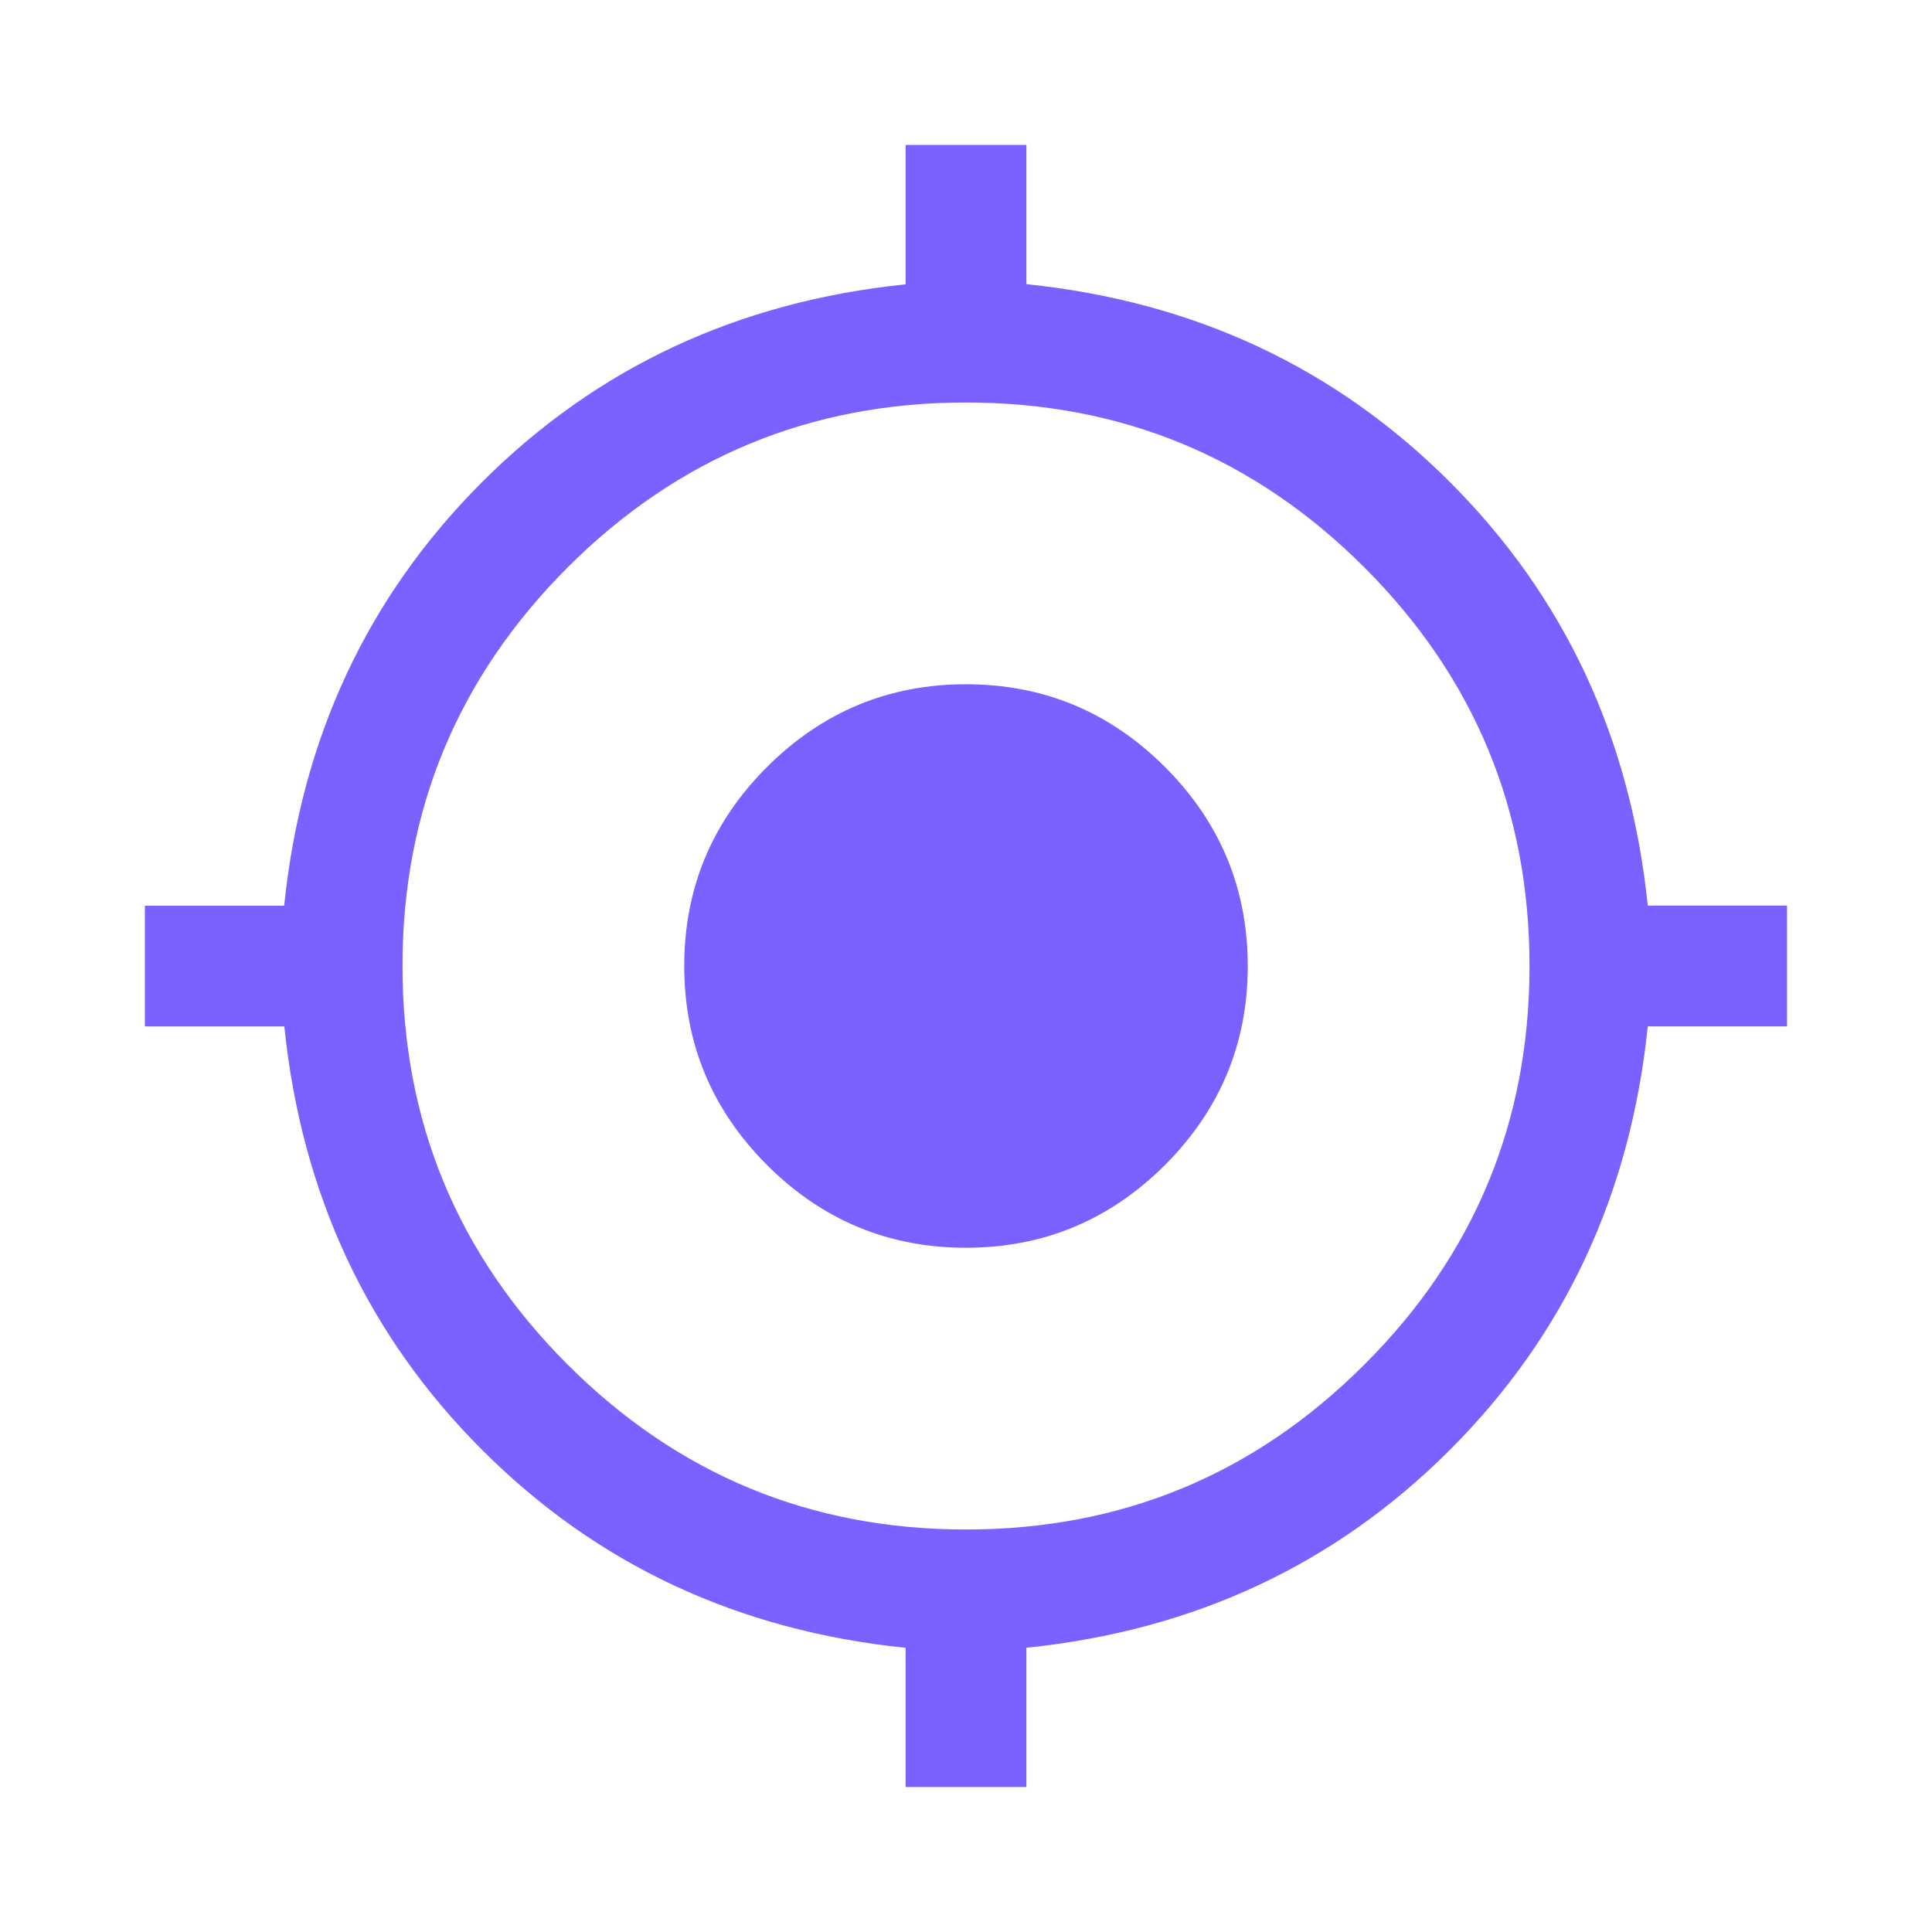
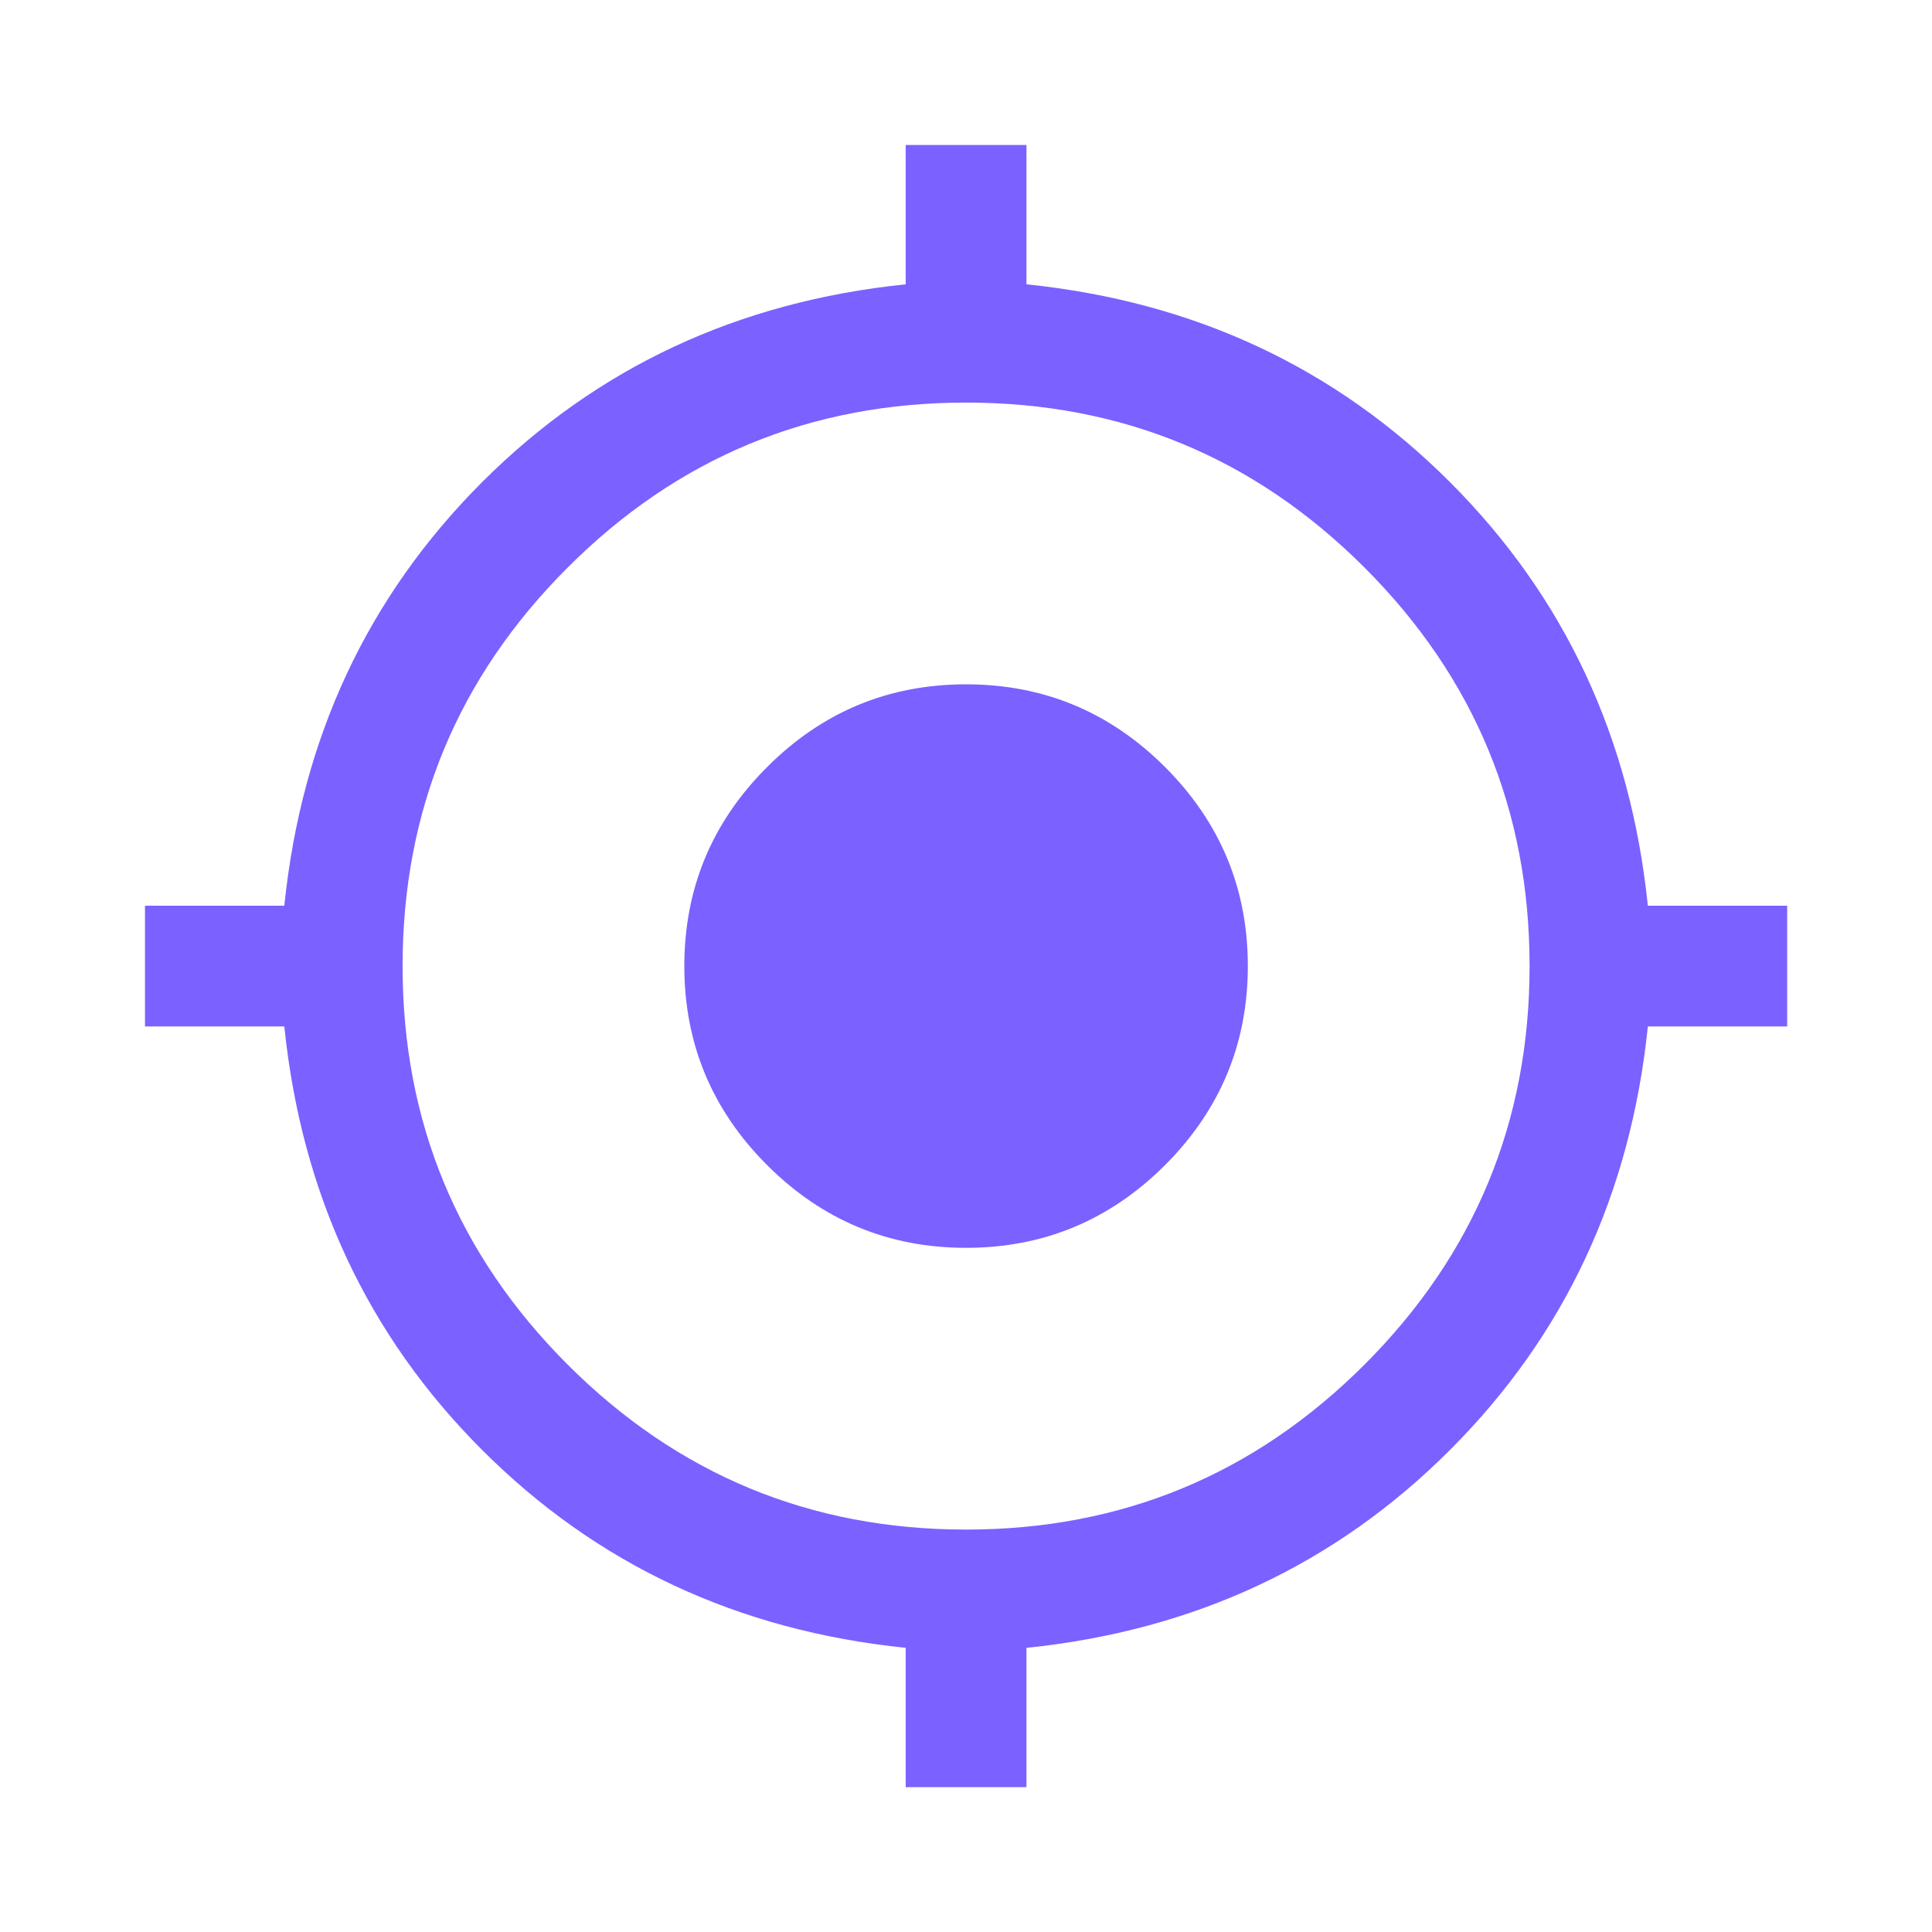
- <svg xmlns="http://www.w3.org/2000/svg" width="24" height="24" fill="none">
-   <path d="M11.25 22.2v-1.73c-2.083-.214-3.836-1.033-5.26-2.458-1.425-1.424-2.244-3.178-2.458-5.261H1.8v-1.5h1.73c.215-2.084 1.034-3.837 2.458-5.262 1.425-1.424 3.178-2.243 5.262-2.457V1.8h1.5v1.73c2.083.215 3.837 1.034 5.261 2.458 1.425 1.425 2.244 3.178 2.458 5.262h1.73v1.5h-1.73c-.214 2.083-1.033 3.837-2.458 5.261-1.424 1.425-3.178 2.244-5.261 2.458v1.73h-1.5zM12 19c1.934 0 3.584-.683 4.95-2.05C18.318 15.585 19 13.935 19 12c0-1.933-.683-3.583-2.05-4.95C15.585 5.685 13.935 5 12 5c-1.933 0-3.583.684-4.95 2.05C5.685 8.418 5 10.068 5 12c0 1.934.684 3.584 2.05 4.95C8.418 18.318 10.068 19 12 19zm0-3.5c-.962 0-1.786-.342-2.471-1.027C8.843 13.787 8.5 12.963 8.5 12c0-.963.342-1.787 1.028-2.472C10.214 8.843 11.039 8.5 12 8.5s1.786.342 2.472 1.028c.685.685 1.028 1.51 1.028 2.472s-.343 1.786-1.028 2.472c-.686.685-1.51 1.028-2.472 1.028z" fill="#7B61FF" />
+ <svg xmlns="http://www.w3.org/2000/svg" width="24" height="24" viewBox="0 0 24 24" fill="none">
+   <path d="M11.251 22.201V20.47C9.167 20.256 7.414 19.437 5.989 18.012C4.565 16.588 3.746 14.834 3.532 12.751H1.801V11.251H3.532C3.746 9.167 4.565 7.414 5.989 5.989C7.414 4.565 9.167 3.746 11.251 3.532V1.801H12.751V3.532C14.834 3.746 16.588 4.565 18.012 5.989C19.437 7.414 20.256 9.167 20.47 11.251H22.201V12.751H20.47C20.256 14.834 19.437 16.588 18.012 18.012C16.588 19.437 14.834 20.256 12.751 20.47V22.201H11.251ZM12.001 19.001C13.934 19.001 15.584 18.317 16.951 16.951C18.317 15.584 19.001 13.934 19.001 12.001C19.001 10.067 18.317 8.417 16.951 7.051C15.584 5.684 13.934 5.001 12.001 5.001C10.067 5.001 8.417 5.684 7.051 7.051C5.684 8.417 5.001 10.067 5.001 12.001C5.001 13.934 5.684 15.584 7.051 16.951C8.417 18.317 10.067 19.001 12.001 19.001ZM12.001 15.501C11.038 15.501 10.214 15.158 9.529 14.473C8.843 13.787 8.501 12.963 8.501 12.001C8.501 11.038 8.843 10.214 9.529 9.529C10.214 8.843 11.038 8.501 12.001 8.501C12.963 8.501 13.787 8.843 14.473 9.529C15.158 10.214 15.501 11.038 15.501 12.001C15.501 12.963 15.158 13.787 14.473 14.473C13.787 15.158 12.963 15.501 12.001 15.501Z" fill="#7B61FF" />
</svg>
